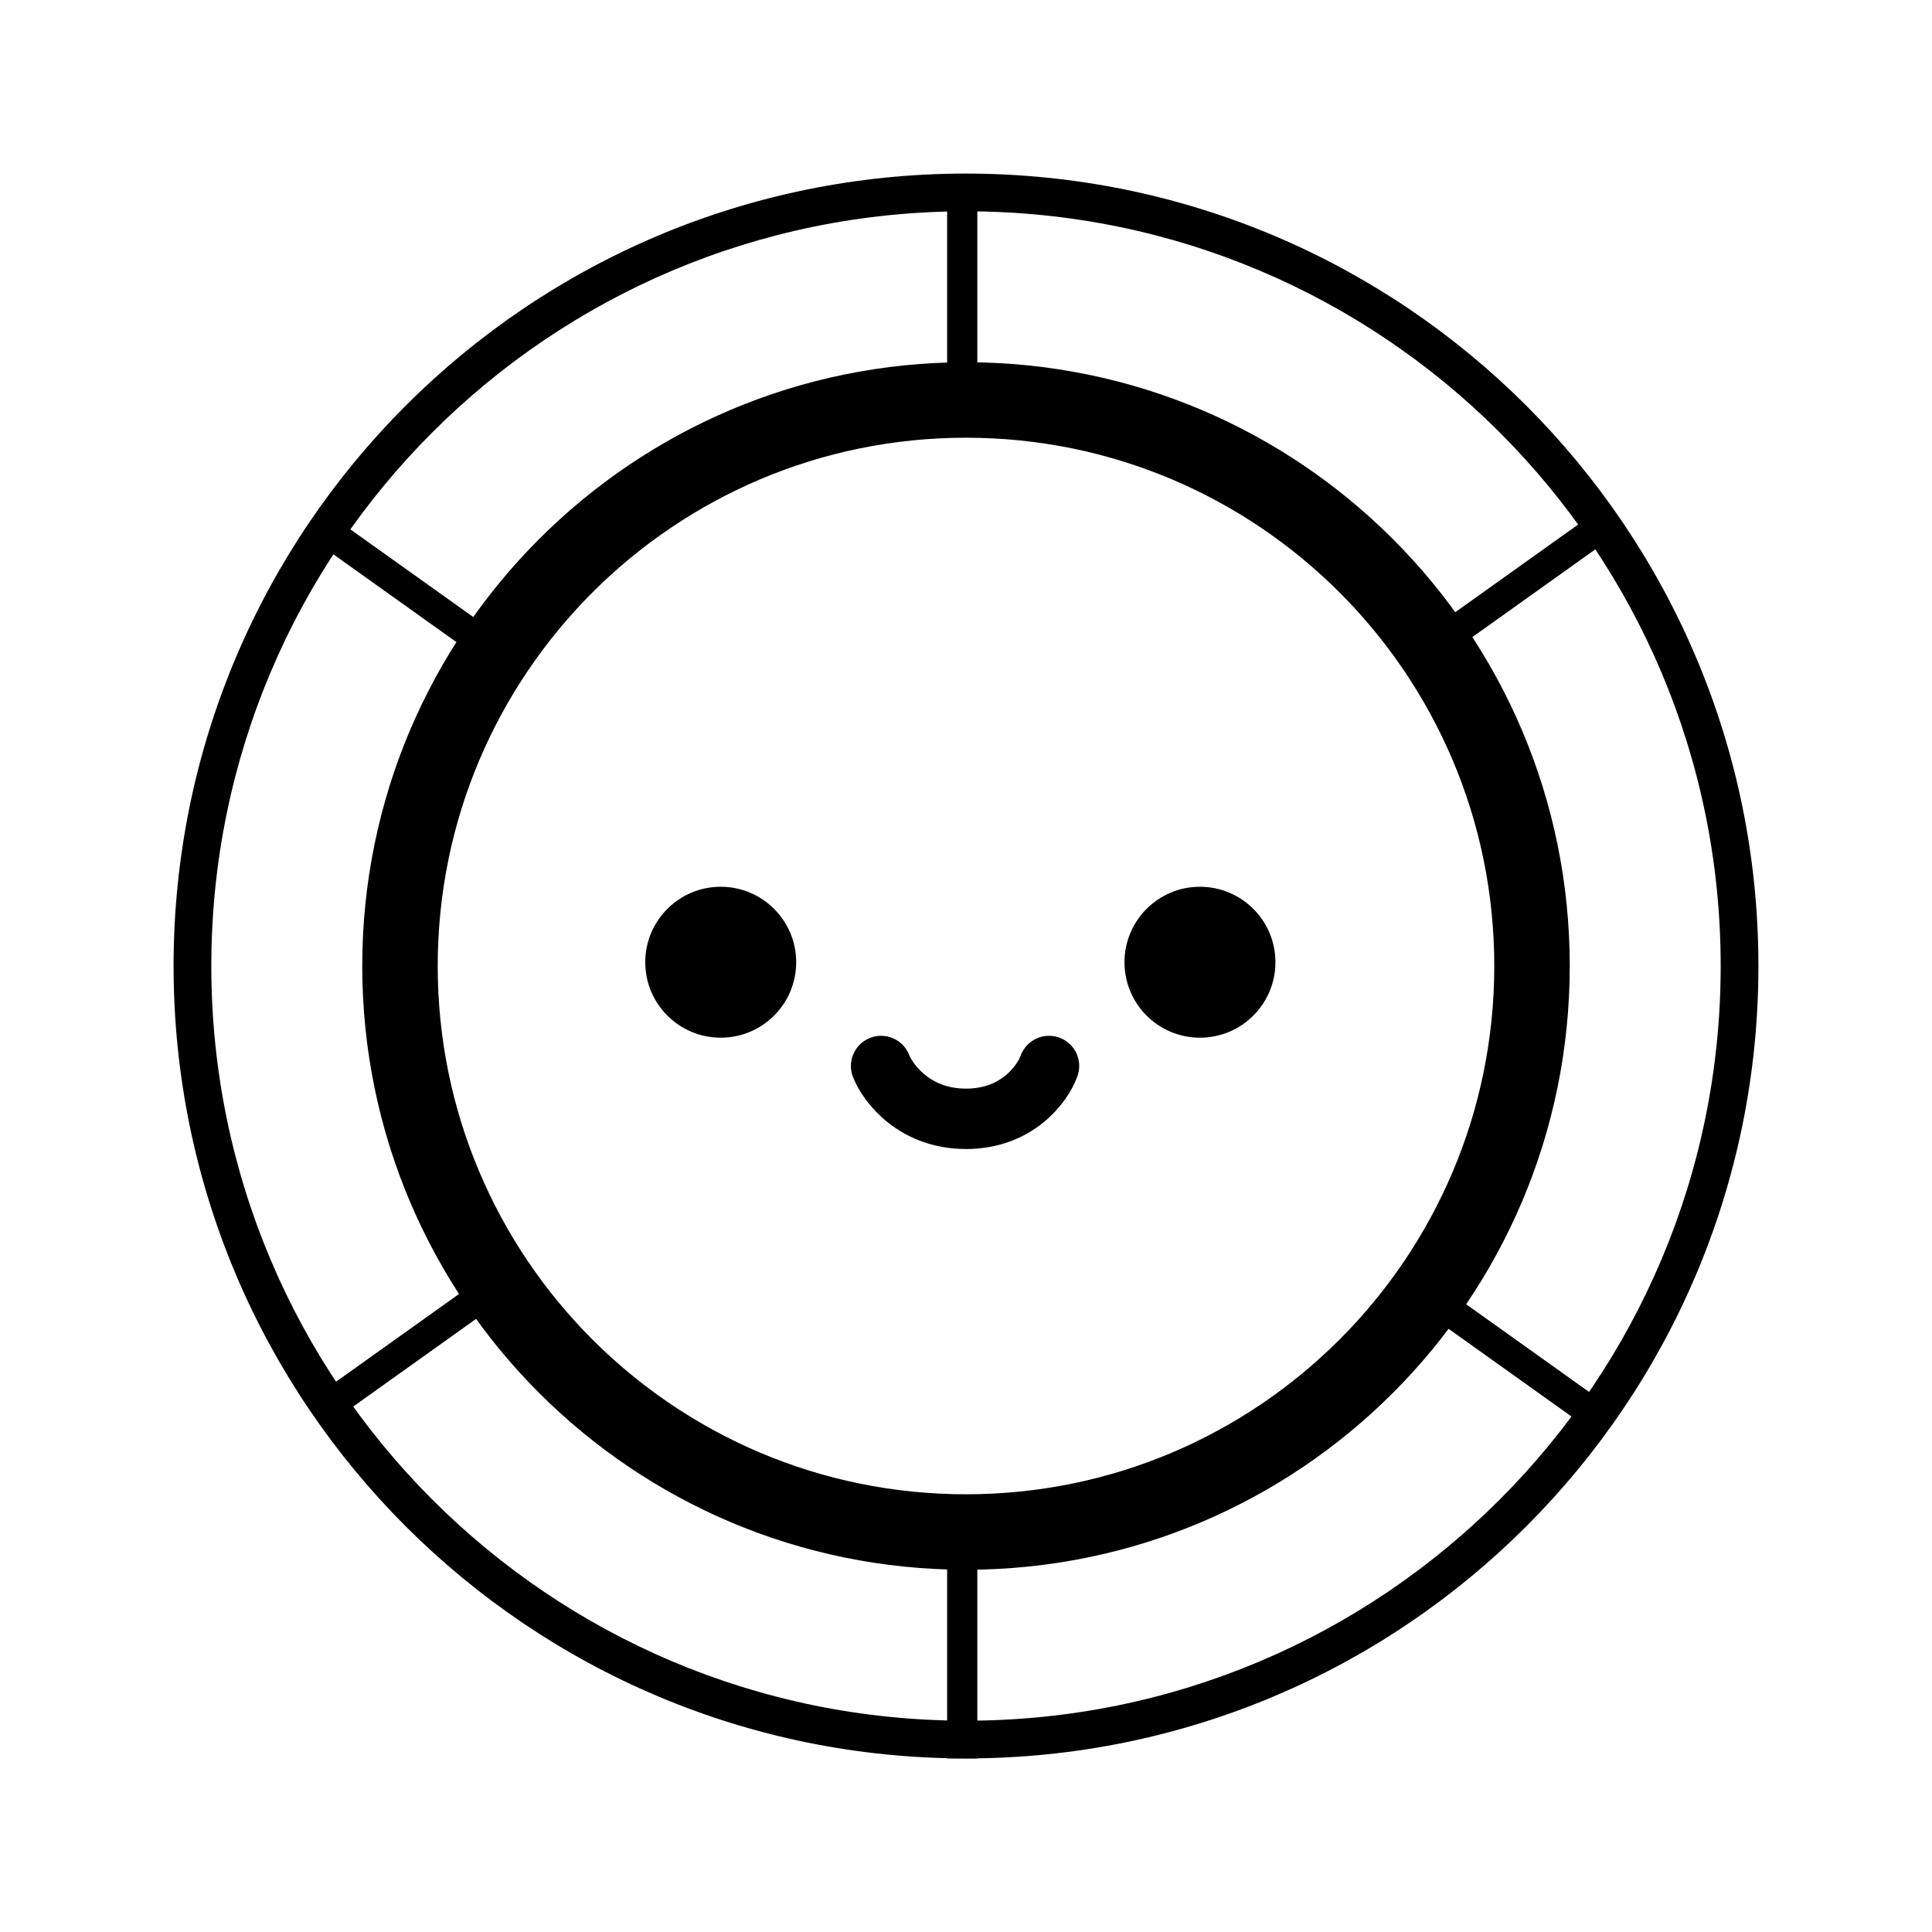
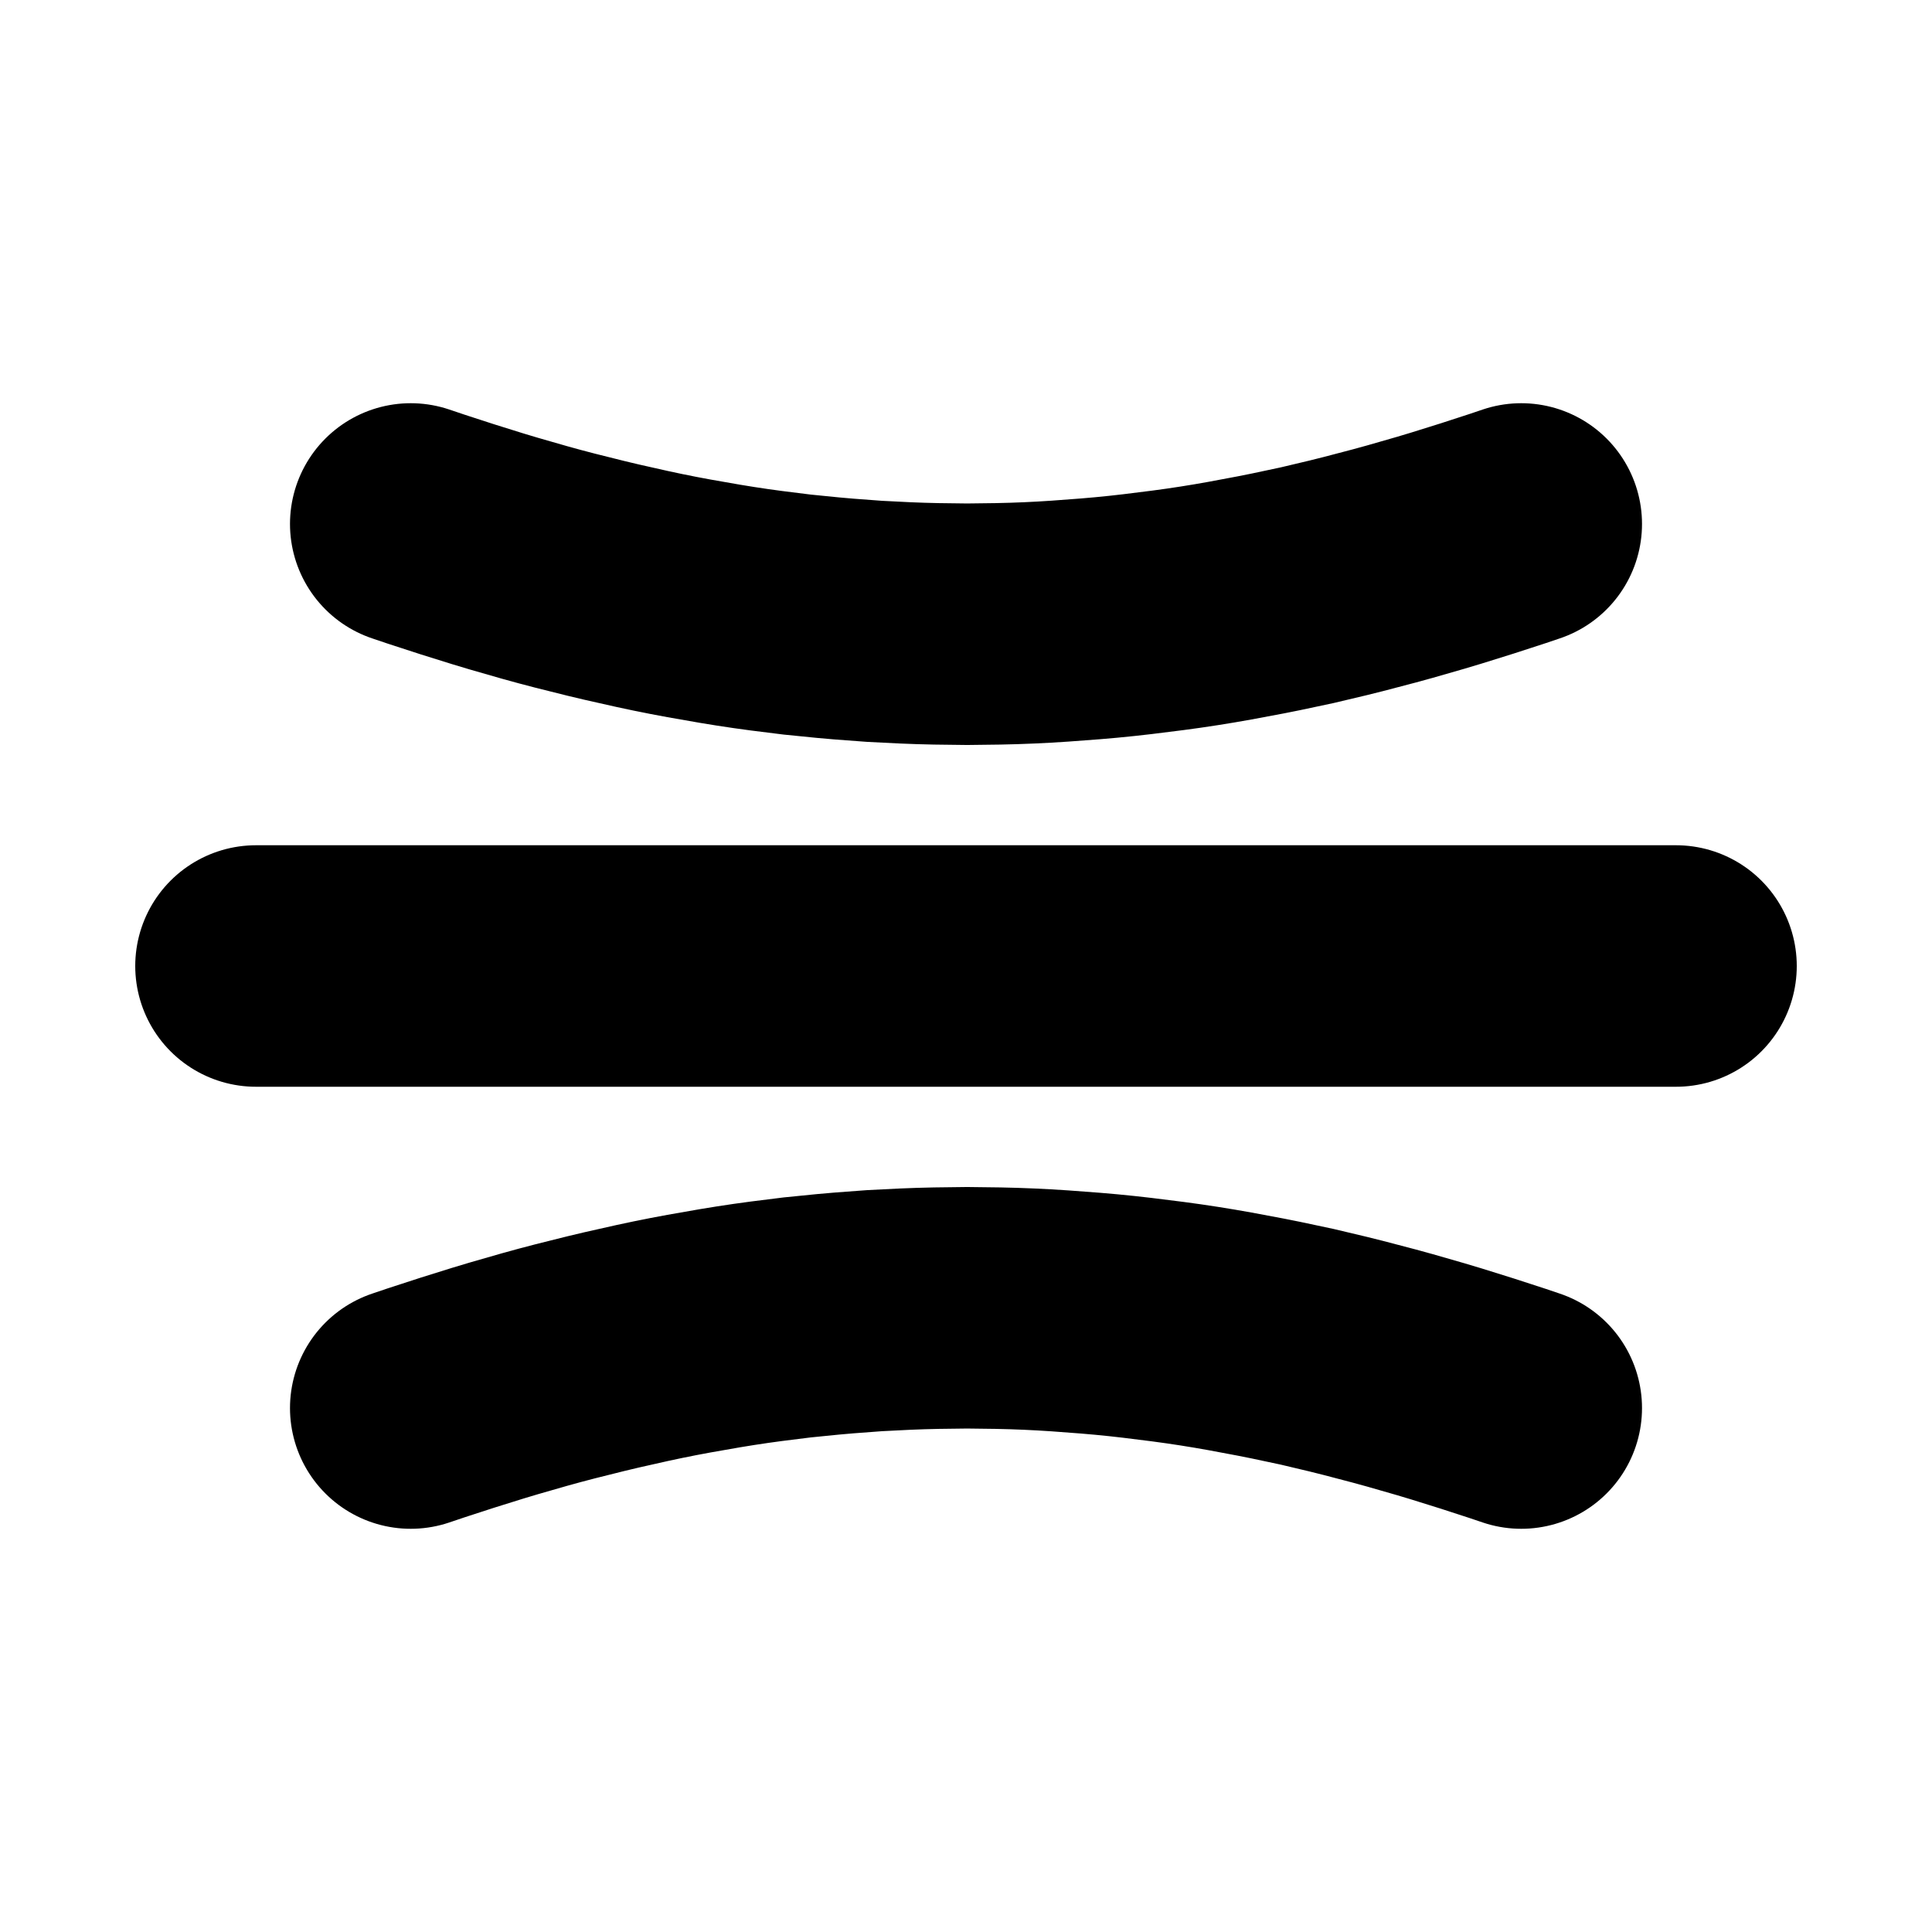
- <svg xmlns="http://www.w3.org/2000/svg" width="512" height="512" viewBox="0 0 512 512" fill="none">
-   <path d="M256 46C371.98 46 466 140.02 466 256C466 371.98 371.98 466 256 466C140.02 466 46 371.98 46 256C46 140.02 140.02 46 256 46ZM256 56C145.543 56 56 145.543 56 256C56 366.457 145.543 456 256 456C366.457 456 456 366.457 456 256C456 145.543 366.457 56 256 56Z" fill="#000000" />
-   <path d="M256 96C344.366 96 416 167.634 416 256C416 344.366 344.366 416 256 416C167.634 416 96 344.366 96 256C96 167.634 167.634 96 256 96ZM256 116C178.68 116 116 178.68 116 256C116 333.32 178.68 396 256 396C333.32 396 396 333.32 396 256C396 178.68 333.32 116 256 116Z" fill="#000000" />
-   <circle cx="191" cy="255" r="20" fill="#000000" />
-   <circle cx="318" cy="255" r="20" fill="#000000" />
-   <path d="M259 466H251V412H259V466ZM424.279 371.134L419.634 377.646L383 351.513L387.646 345L424.279 371.134ZM127.354 348.675L90.721 374.809L86.074 368.296L122.708 342.162L127.354 348.675ZM126.279 164.134L121.634 170.646L85 144.513L89.647 138L126.279 164.134ZM424.279 144.513L387.646 170.646L383 164.134L419.634 138L424.279 144.513ZM259 97H251V51H259V97Z" fill="#000000" />
-   <path d="M233.5 282.5C235.333 287.167 242.4 296.5 256 296.5C269.6 296.5 276.333 287.167 278 282.5" stroke="#000000" stroke-width="16" stroke-linecap="round" />
+ <svg xmlns="http://www.w3.org/2000/svg" width="16" height="16" viewBox="0 0 100 100" fill="none" role="img" aria-label="Mister Morph">
+   <g style="isolation: isolate">
+     <path d="M21.26 27.12 L22.06 27.39 L22.86 27.65 L23.66 27.91 L24.46 28.16 L25.26 28.41 L26.06 28.65 L26.86 28.88 L27.66 29.11 L28.46 29.33 L29.26 29.54 L30.06 29.74 L30.86 29.94 L31.66 30.13 L32.46 30.31 L33.26 30.49 L34.06 30.66 L34.86 30.82 L35.66 30.97 L36.46 31.11 L37.26 31.25 L38.06 31.38 L38.86 31.5 L39.66 31.61 L40.46 31.71 L41.26 31.81 L42.06 31.89 L42.86 31.97 L43.66 32.04 L44.46 32.1 L45.26 32.16 L46.06 32.2 L46.86 32.24 L47.66 32.27 L48.46 32.29 L49.26 32.3 L50.06 32.31 L50.86 32.3 L51.66 32.29 L52.46 32.27 L53.26 32.24 L54.06 32.2 L54.86 32.15 L55.66 32.09 L56.46 32.03 L57.26 31.96 L58.06 31.88 L58.86 31.79 L59.66 31.69 L60.46 31.59 L61.26 31.48 L62.06 31.36 L62.86 31.23 L63.66 31.09 L64.46 30.94 L65.26 30.79 L66.06 30.63 L66.86 30.46 L67.66 30.29 L68.46 30.1 L69.26 29.91 L70.06 29.71 L70.86 29.5 L71.66 29.29 L72.46 29.07 L73.26 28.84 L74.06 28.61 L74.86 28.37 L75.66 28.12 L76.46 27.87 L77.26 27.61 L78.06 27.35 L78.74 27.12" fill="none" stroke="#000" stroke-width="12.5" stroke-linecap="round" />
+     <path d="M13.25 50 L14.05 50 L14.85 50 L15.65 50 L16.45 50 L17.25 50 L18.05 50 L18.85 50 L19.65 50 L20.45 50 L21.25 50 L22.05 50 L22.85 50 L23.65 50 L24.45 50 L25.25 50 L26.05 50 L26.85 50 L27.65 50 L28.45 50 L29.25 50 L30.05 50 L30.85 50 L31.65 50 L32.45 50 L33.25 50 L34.05 50 L34.85 50 L35.65 50 L36.45 50 L37.25 50 L38.05 50 L38.85 50 L39.65 50 L40.45 50 L41.25 50 L42.05 50 L42.85 50 L43.65 50 L44.45 50 L45.25 50 L46.05 50 L46.85 50 L47.65 50 L48.45 50 L49.25 50 L50.05 50 L50.85 50 L51.65 50 L52.45 50 L53.25 50 L54.05 50 L54.85 50 L55.65 50 L56.45 50 L57.25 50 L58.05 50 L58.85 50 L59.65 50 L60.45 50 L61.25 50 L62.05 50 L62.85 50 L63.65 50 L64.45 50 L65.25 50 L66.05 50 L66.85 50 L67.65 50 L68.45 50 L69.25 50 L70.05 50 L70.85 50 L71.65 50 L72.45 50 L73.25 50 L74.05 50 L74.85 50 L75.65 50 L76.45 50 L77.25 50 L78.05 50 L78.85 50 L79.65 50 L80.45 50 L81.25 50 L82.05 50 L82.85 50 L83.65 50 L84.45 50 L85.25 50 L86.05 50 L86.75 50" fill="none" stroke="#000" stroke-width="12.5" stroke-linecap="round" />
+     <path d="M21.26 72.88 L22.06 72.61 L22.86 72.35 L23.66 72.09 L24.46 71.84 L25.26 71.59 L26.06 71.35 L26.86 71.12 L27.66 70.89 L28.46 70.67 L29.26 70.46 L30.06 70.26 L30.86 70.06 L31.66 69.87 L32.46 69.69 L33.26 69.51 L34.06 69.34 L34.86 69.18 L35.66 69.03 L36.46 68.89 L37.26 68.75 L38.06 68.62 L38.86 68.5 L39.66 68.39 L40.46 68.29 L41.26 68.19 L42.06 68.11 L42.86 68.03 L43.66 67.96 L44.46 67.9 L45.26 67.84 L46.06 67.8 L46.86 67.76 L47.66 67.73 L48.46 67.71 L49.26 67.7 L50.06 67.69 L50.86 67.7 L51.66 67.71 L52.46 67.73 L53.26 67.76 L54.06 67.8 L54.86 67.85 L55.66 67.91 L56.46 67.97 L57.26 68.04 L58.06 68.12 L58.86 68.21 L59.66 68.31 L60.46 68.41 L61.26 68.52 L62.06 68.64 L62.86 68.77 L63.66 68.91 L64.46 69.06 L65.26 69.21 L66.06 69.37 L66.86 69.54 L67.66 69.71 L68.46 69.9 L69.26 70.09 L70.06 70.29 L70.86 70.5 L71.66 70.71 L72.46 70.93 L73.26 71.16 L74.06 71.39 L74.86 71.63 L75.66 71.88 L76.46 72.13 L77.26 72.39 L78.06 72.65 L78.74 72.88" fill="none" stroke="#000" stroke-width="12.5" stroke-linecap="round" />
+   </g>
</svg>
